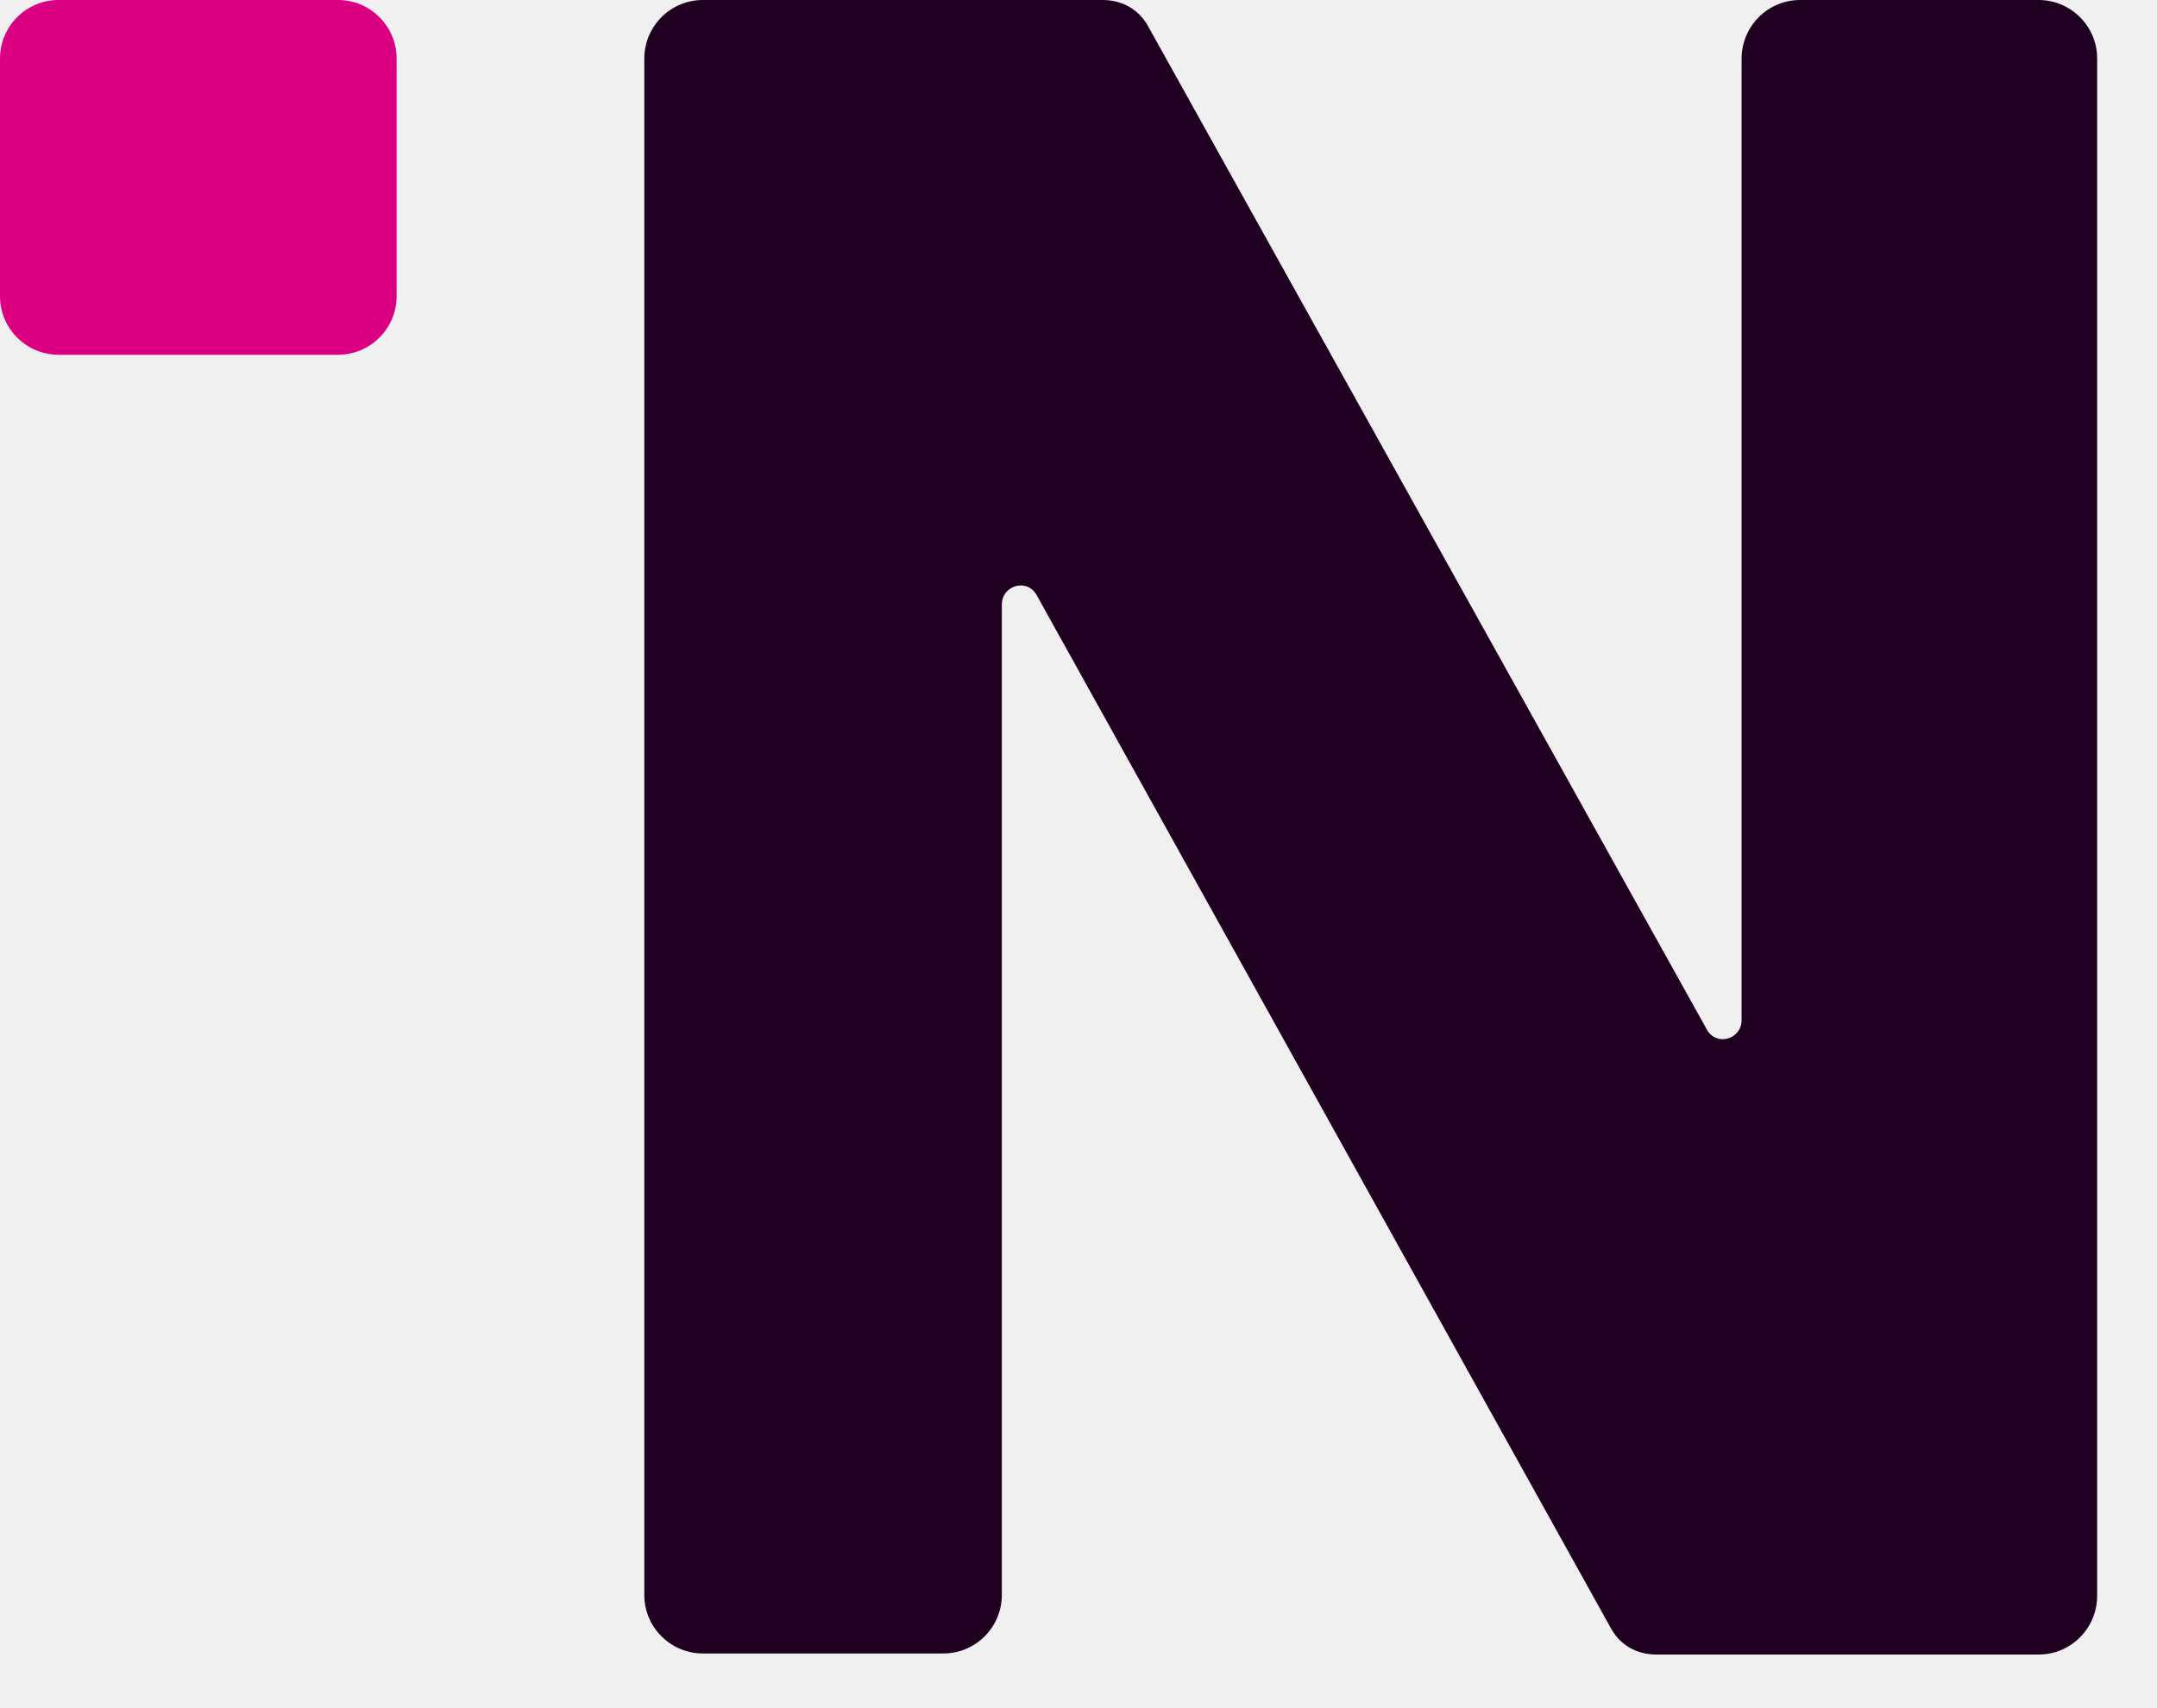
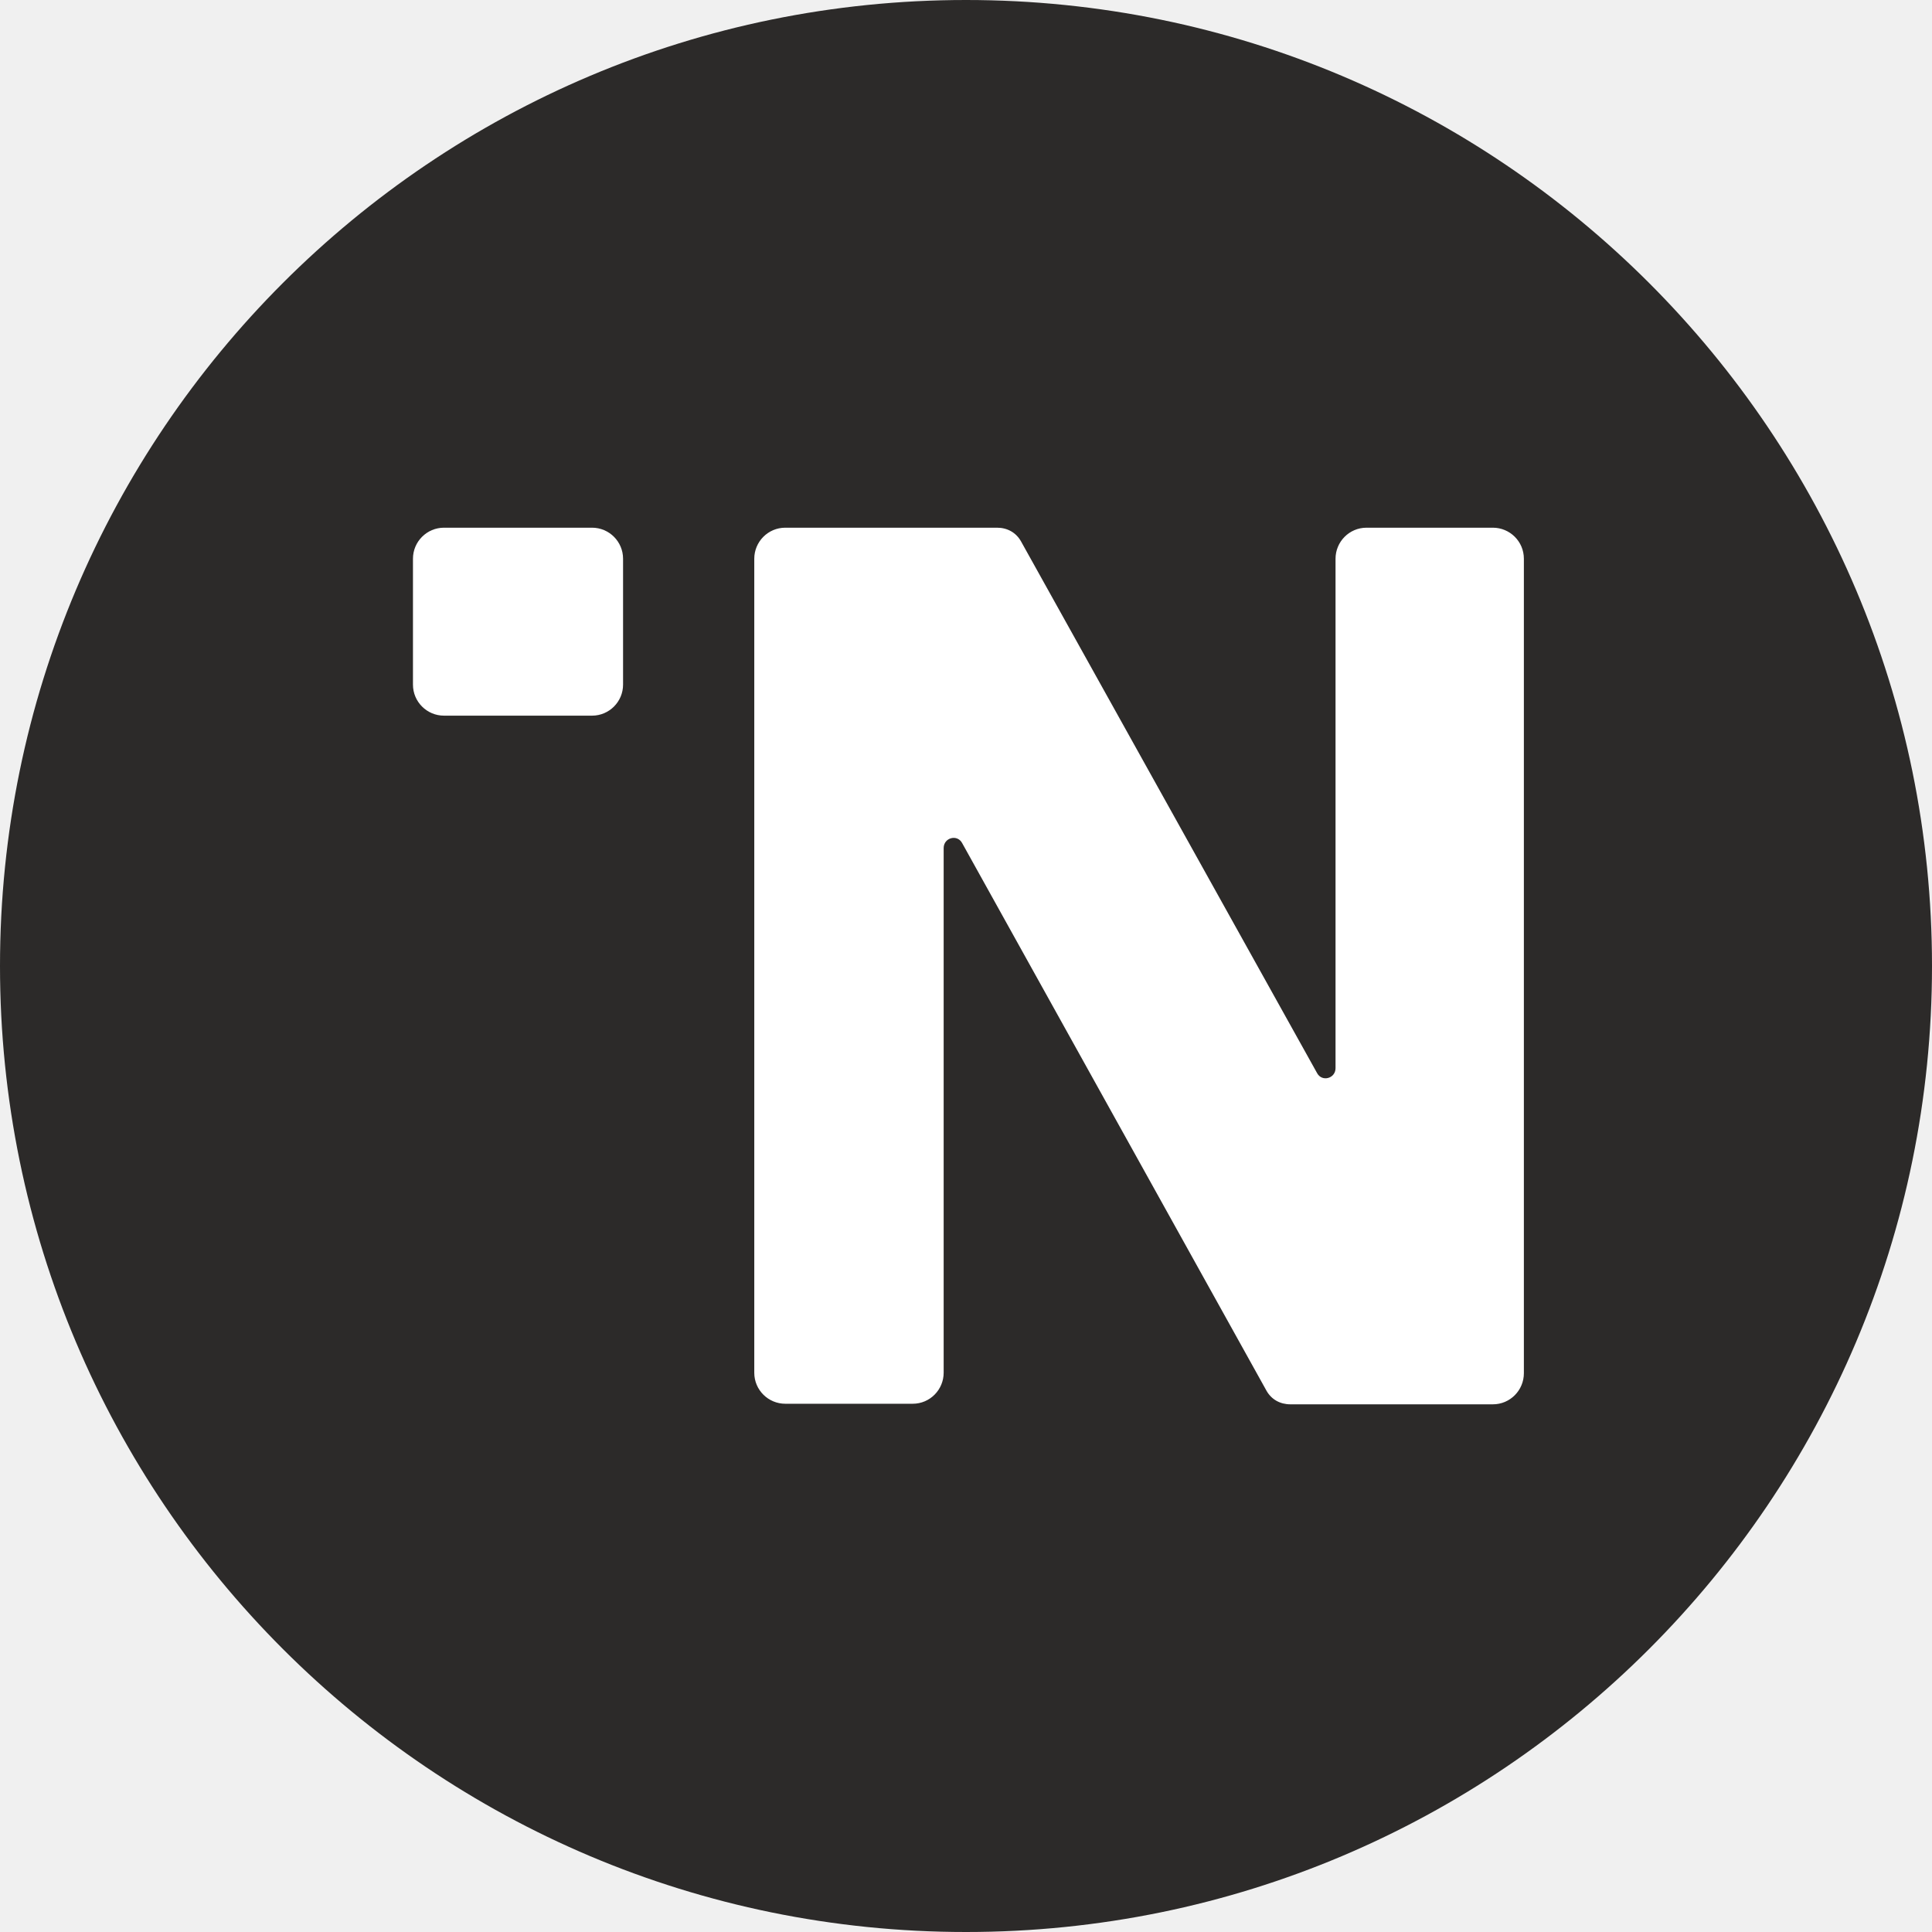
- <svg xmlns="http://www.w3.org/2000/svg" width="24" height="19" viewBox="0 0 24 19" fill="none">
-   <path d="M3.761 0H0.652C0.292 0 0 0.292 0 0.652V3.296C0 3.656 0.292 3.948 0.652 3.948H3.761C4.121 3.948 4.413 3.656 4.413 3.296V0.652C4.413 0.292 4.121 0 3.761 0Z" fill="#DA0081" />
-   <path d="M22.705 0H20.03C19.664 0 19.378 0.298 19.378 0.652V11.352C19.378 11.569 19.093 11.649 18.99 11.455L12.771 0.286C12.668 0.103 12.485 0 12.268 0H7.821C7.455 0 7.169 0.298 7.169 0.652V17.749C7.169 18.115 7.466 18.401 7.821 18.401H10.496C10.861 18.401 11.147 18.104 11.147 17.749V6.729C11.147 6.511 11.433 6.431 11.536 6.626L17.927 18.126C18.029 18.309 18.212 18.413 18.43 18.413H22.682C23.048 18.413 23.334 18.115 23.334 17.76V0.652C23.334 0.286 23.037 0 22.682 0H22.705Z" fill="#200020" />
+ <svg xmlns="http://www.w3.org/2000/svg" width="40" height="40" viewBox="0 0 40 40">
+   <circle cx="20" cy="20" r="20" fill="#2C2A29" />
+   <g transform="translate(1.2,0)">
+     <g fill="#fff" transform="translate(7.35,10.9254) scale(0.985695)">
+       <path d="M3.761 0H0.652C0.292 0 0 0.292 0 0.652V3.296C0 3.656 0.292 3.948 0.652 3.948H3.761C4.121 3.948 4.413 3.656 4.413 3.296V0.652C4.413 0.292 4.121 0 3.761 0Z" />
+       <path d="M22.705 0H20.03C19.664 0 19.378 0.298 19.378 0.652V11.352C19.378 11.569 19.093 11.649 18.99 11.455L12.771 0.286C12.668 0.103 12.485 0 12.268 0H7.821C7.455 0 7.169 0.298 7.169 0.652V17.749C7.169 18.115 7.466 18.401 7.821 18.401H10.496C10.861 18.401 11.147 18.104 11.147 17.749V6.729C11.147 6.511 11.433 6.431 11.536 6.626L17.927 18.126C18.029 18.309 18.212 18.413 18.43 18.413H22.682C23.048 18.413 23.334 18.115 23.334 17.76V0.652C23.334 0.286 23.037 0 22.682 0H22.705Z" />
+     </g>
+   </g>
</svg>
